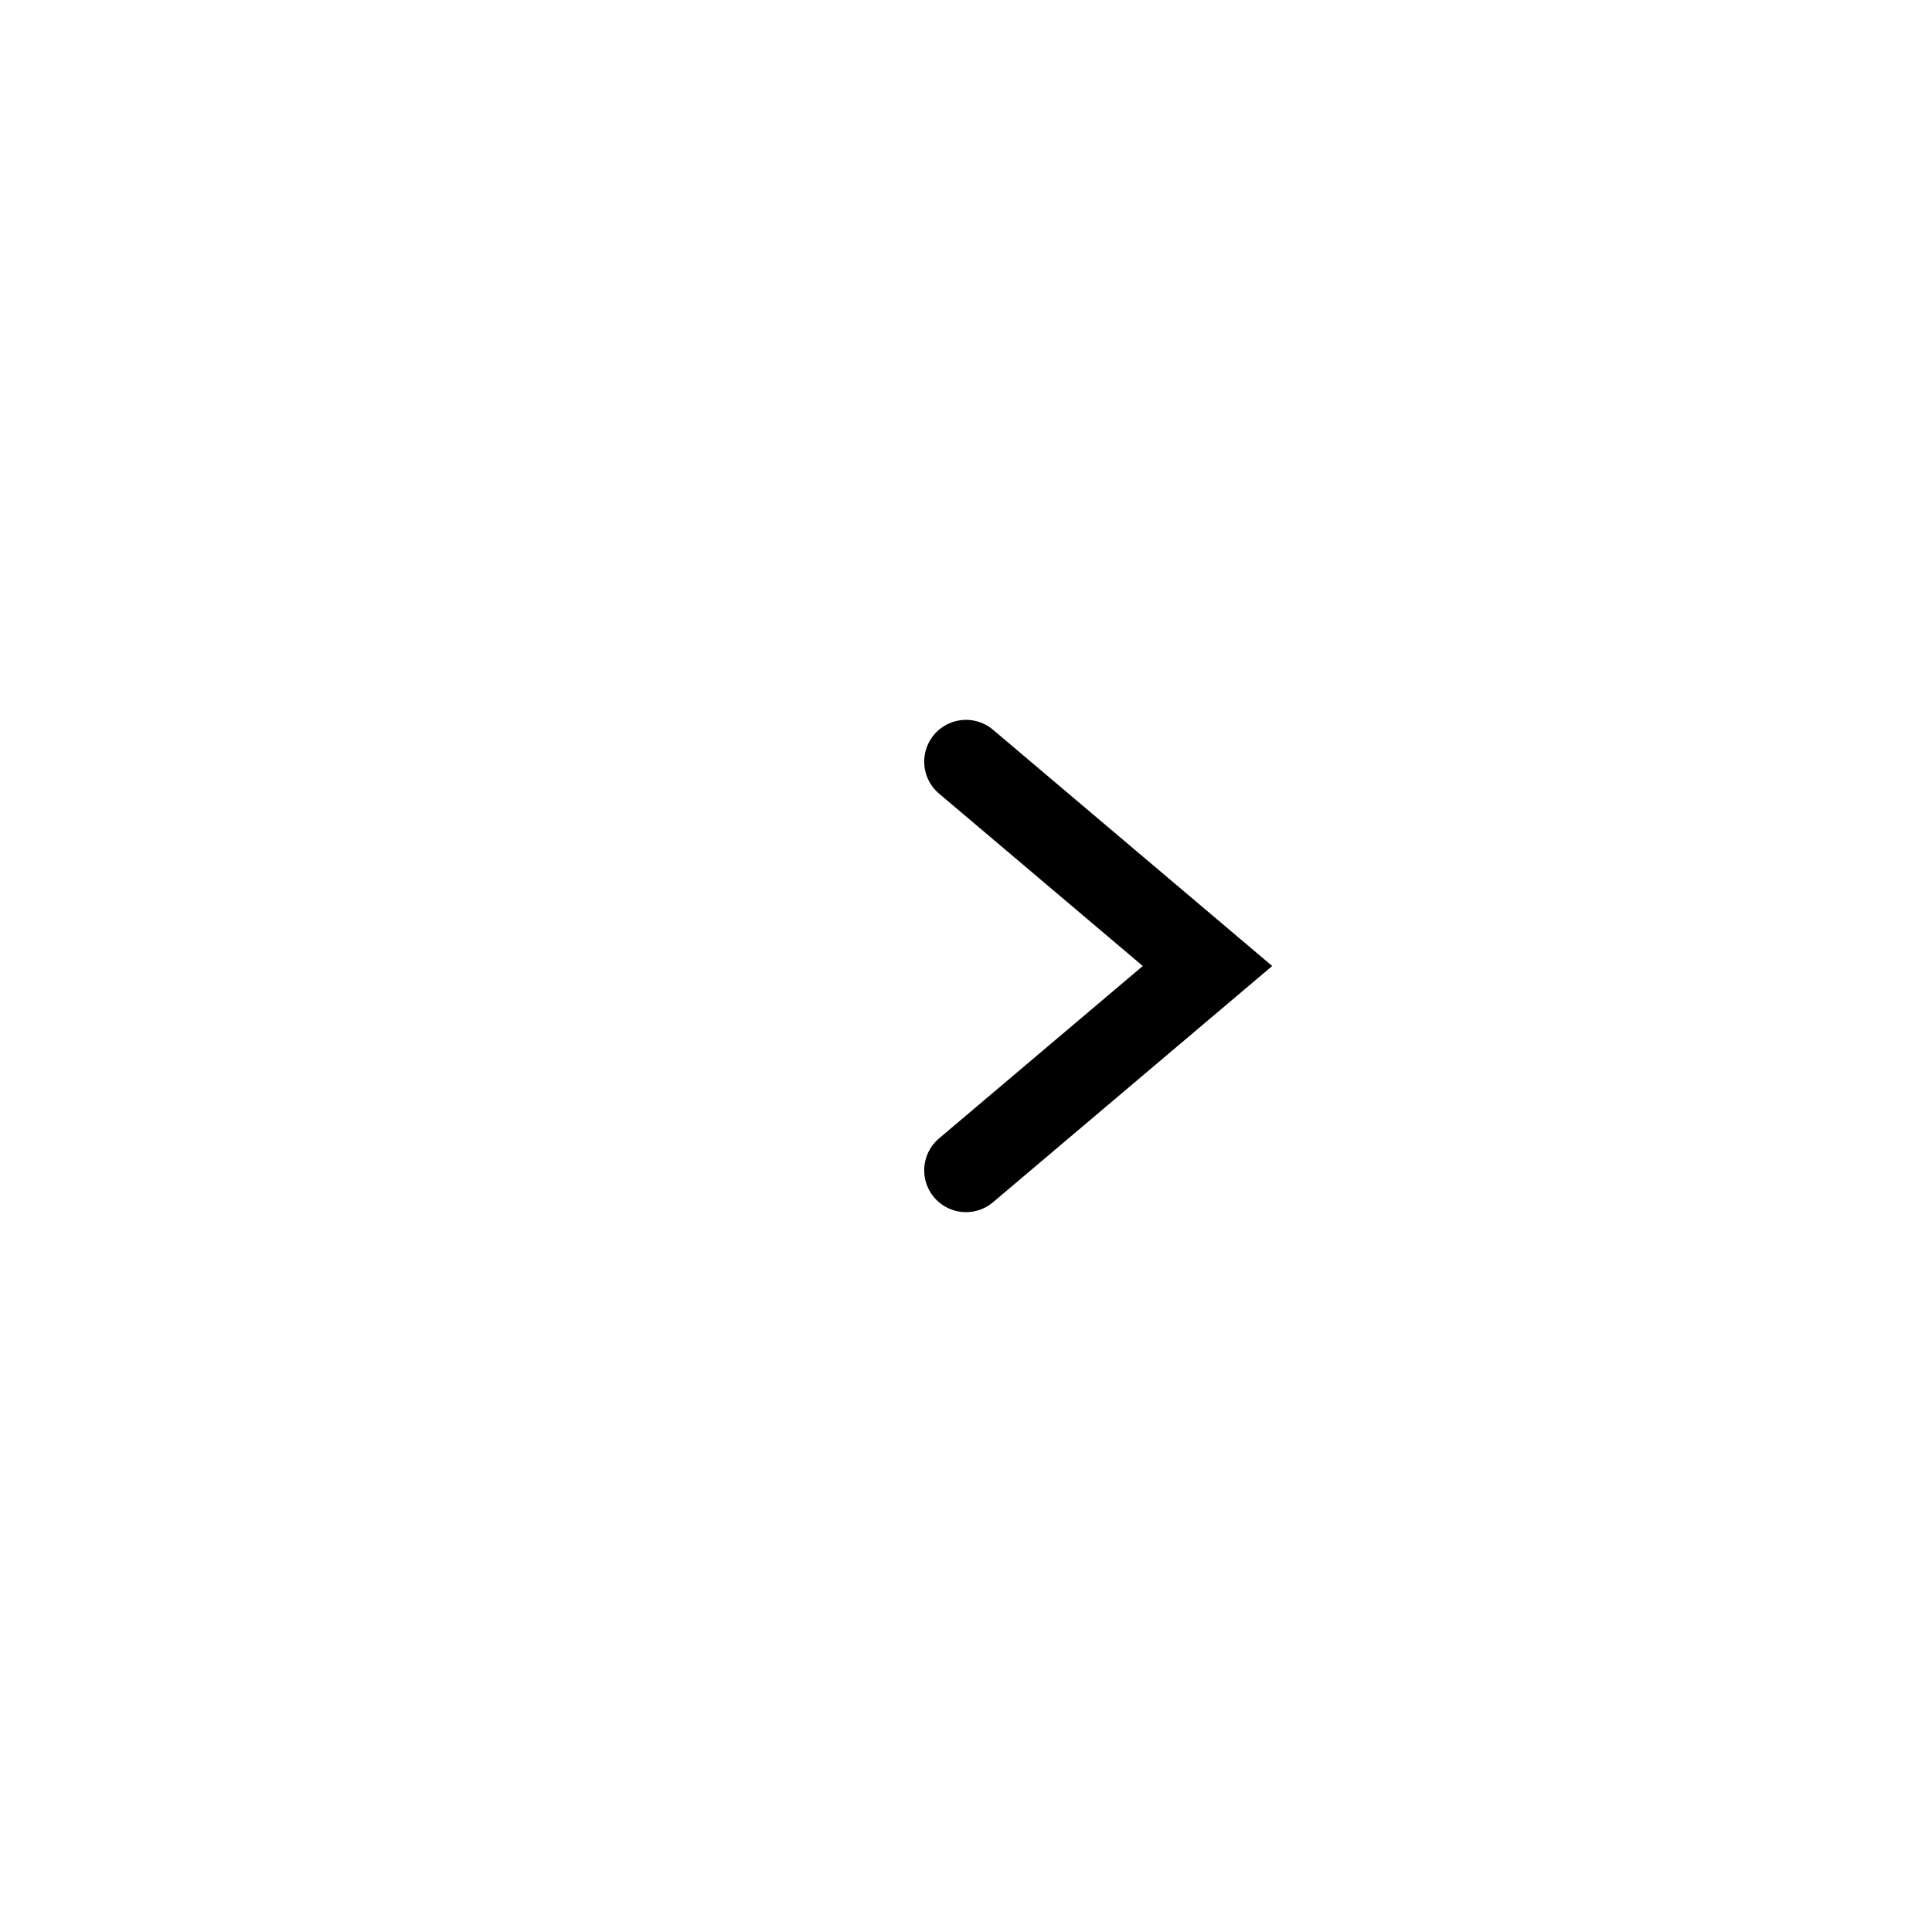
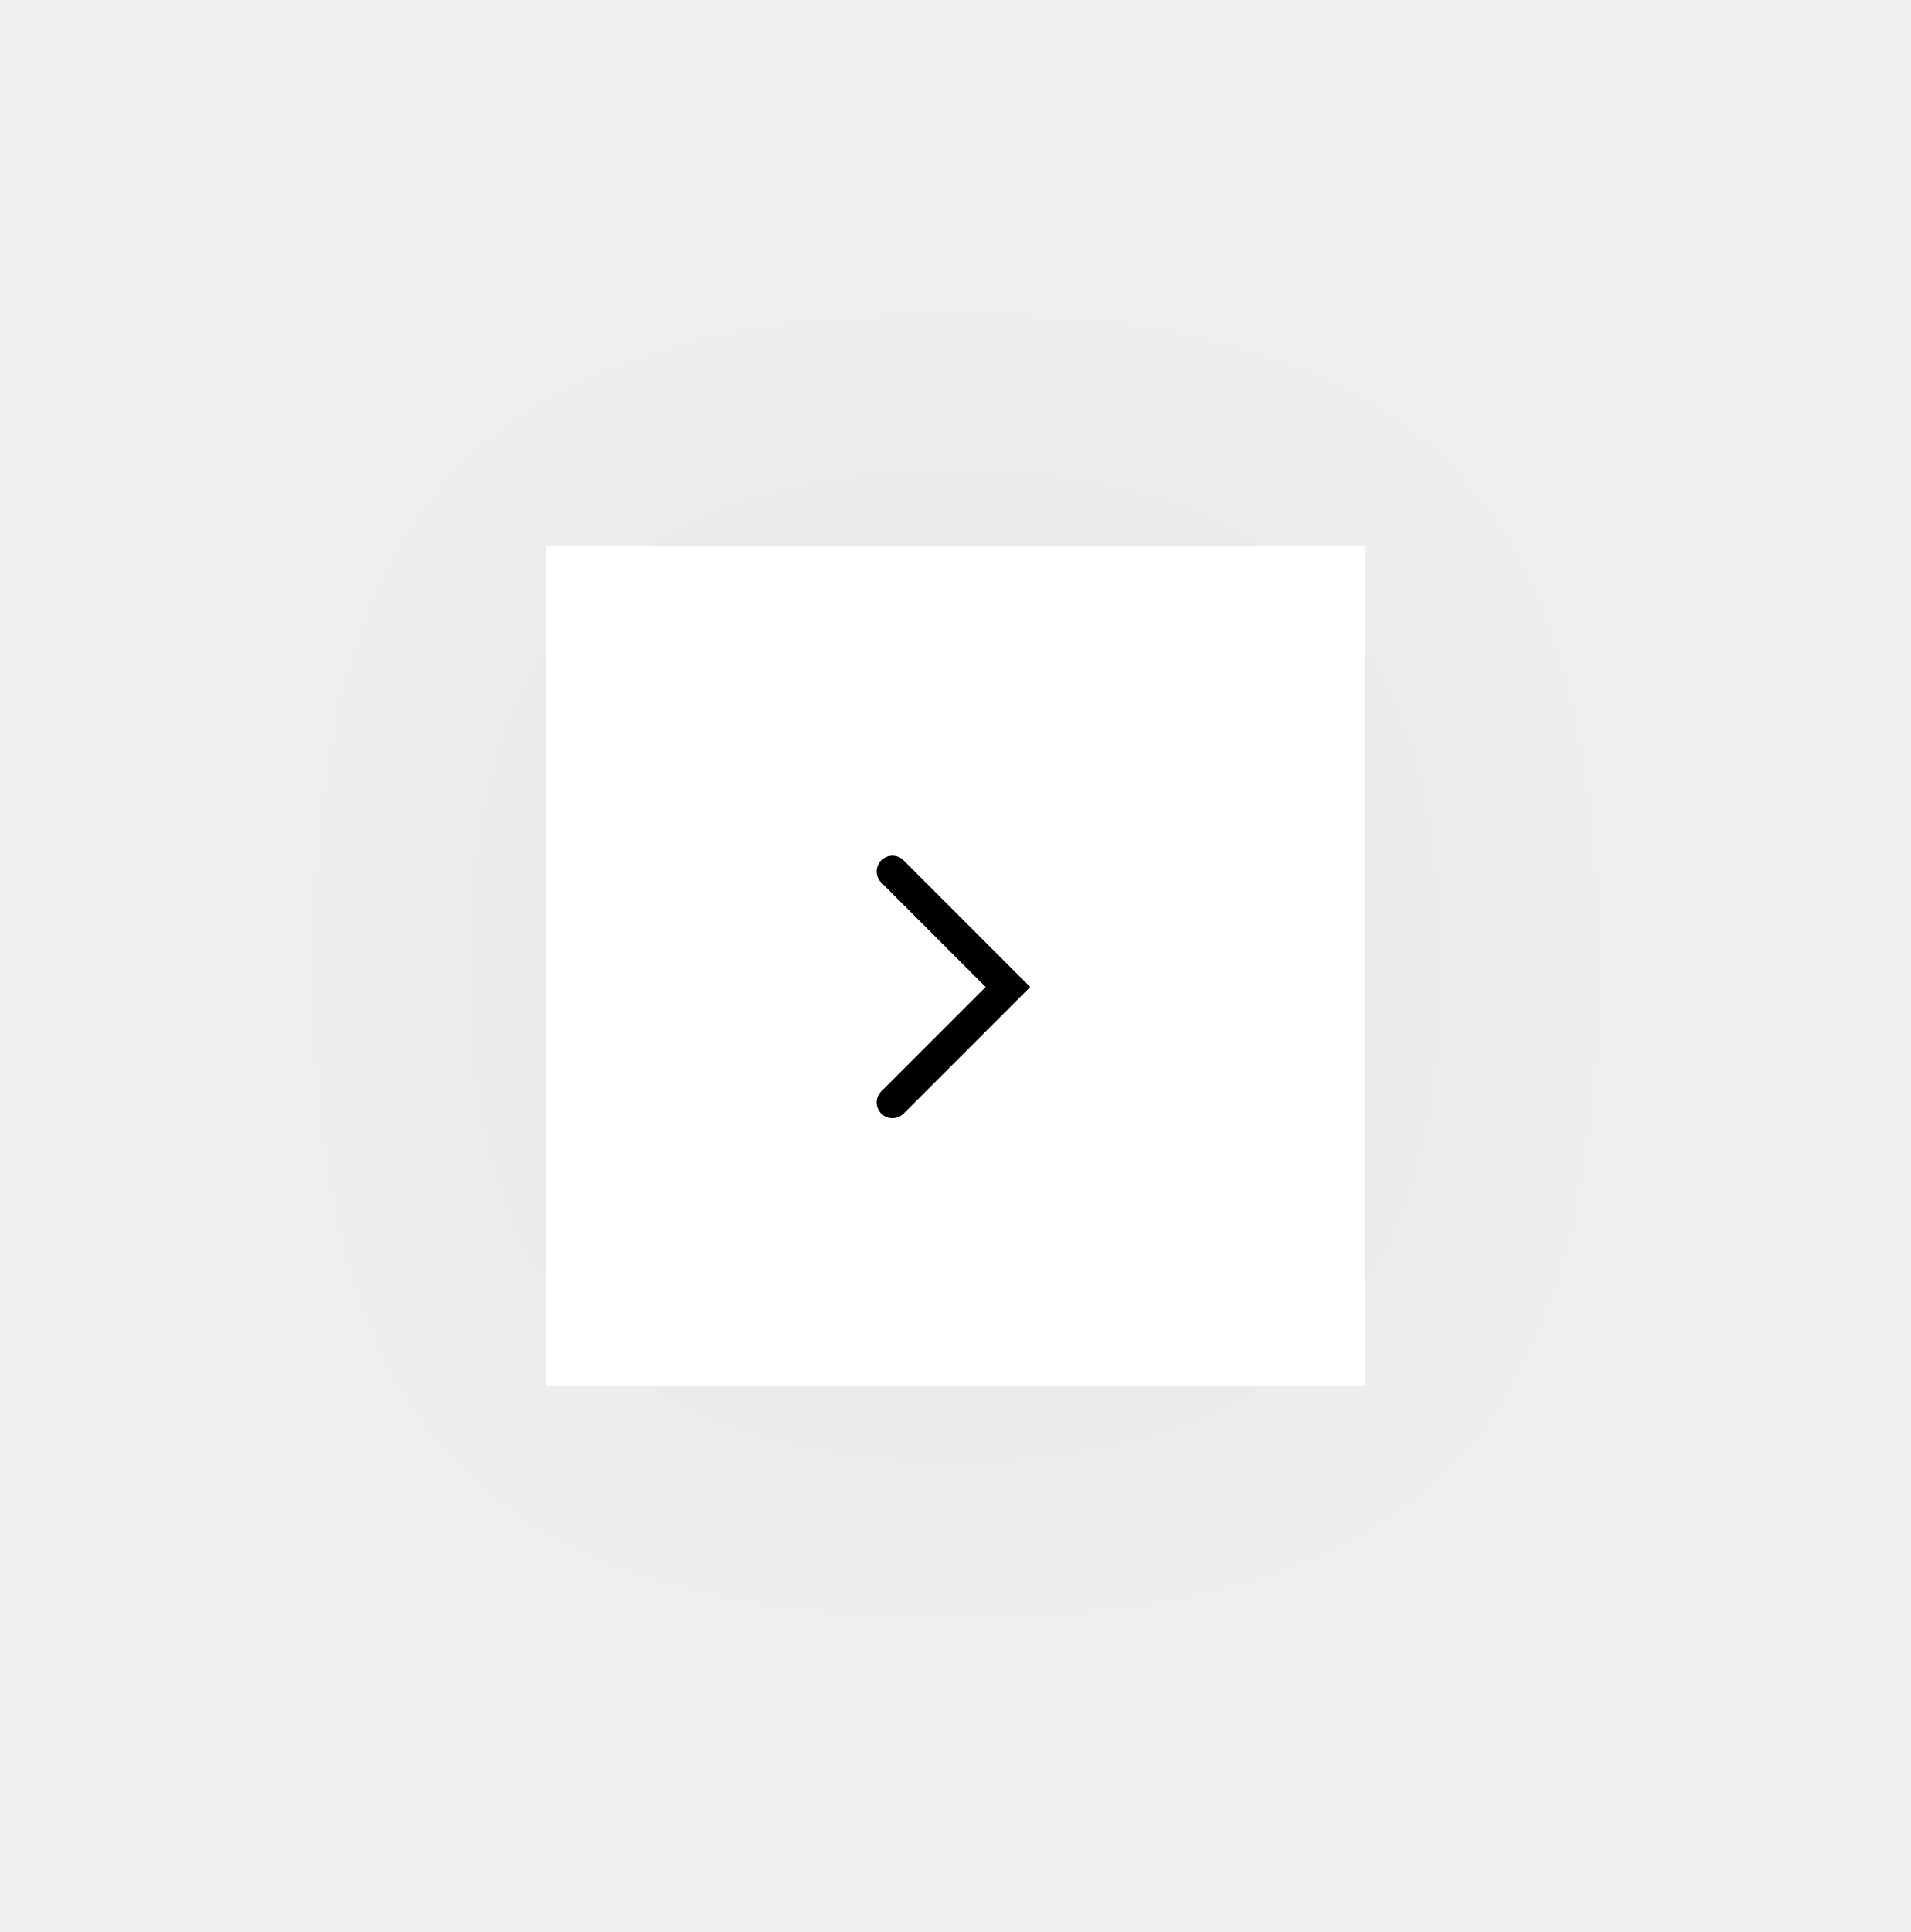
- <svg xmlns="http://www.w3.org/2000/svg" width="52" height="52" viewBox="0 0 52 52" fill="none">
-   <rect width="52" height="52" fill="#FFF" />
-   <g transform="rotate(90 26 26)">
-     <path d="M20.5 26L26 19.5L31.5 26" stroke="black" stroke-width="2.25" stroke-linecap="round" />
+ <svg xmlns="http://www.w3.org/2000/svg" width="91" height="92" viewBox="0 0 91 92" fill="none">
+   <g filter="url(#filter0_d_6_24)">
+     <rect x="65" y="66" width="39" height="40" transform="rotate(-180 65 66)" fill="white" />
  </g>
+   <path d="M42.5 52.5L48 47L42.5 41.5" stroke="black" stroke-width="1.5" stroke-linecap="round" />
+   <defs>
+     <filter id="filter0_d_6_24" x="0.2" y="0.2" width="90.6" height="91.6" filterUnits="userSpaceOnUse" color-interpolation-filters="sRGB">
+       <feFlood flood-opacity="0" result="BackgroundImageFix" />
+       <feColorMatrix in="SourceAlpha" type="matrix" values="0 0 0 0 0 0 0 0 0 0 0 0 0 0 0 0 0 0 127 0" result="hardAlpha" />
+       <feOffset />
+       <feGaussianBlur stdDeviation="12.9" />
+       <feComposite in2="hardAlpha" operator="out" />
+       <feColorMatrix type="matrix" values="0 0 0 0 0 0 0 0 0 0 0 0 0 0 0 0 0 0 0.05 0" />
+       <feBlend mode="normal" in2="BackgroundImageFix" result="effect1_dropShadow_6_24" />
+       <feBlend mode="normal" in="SourceGraphic" in2="effect1_dropShadow_6_24" result="shape" />
+     </filter>
+   </defs>
</svg>
